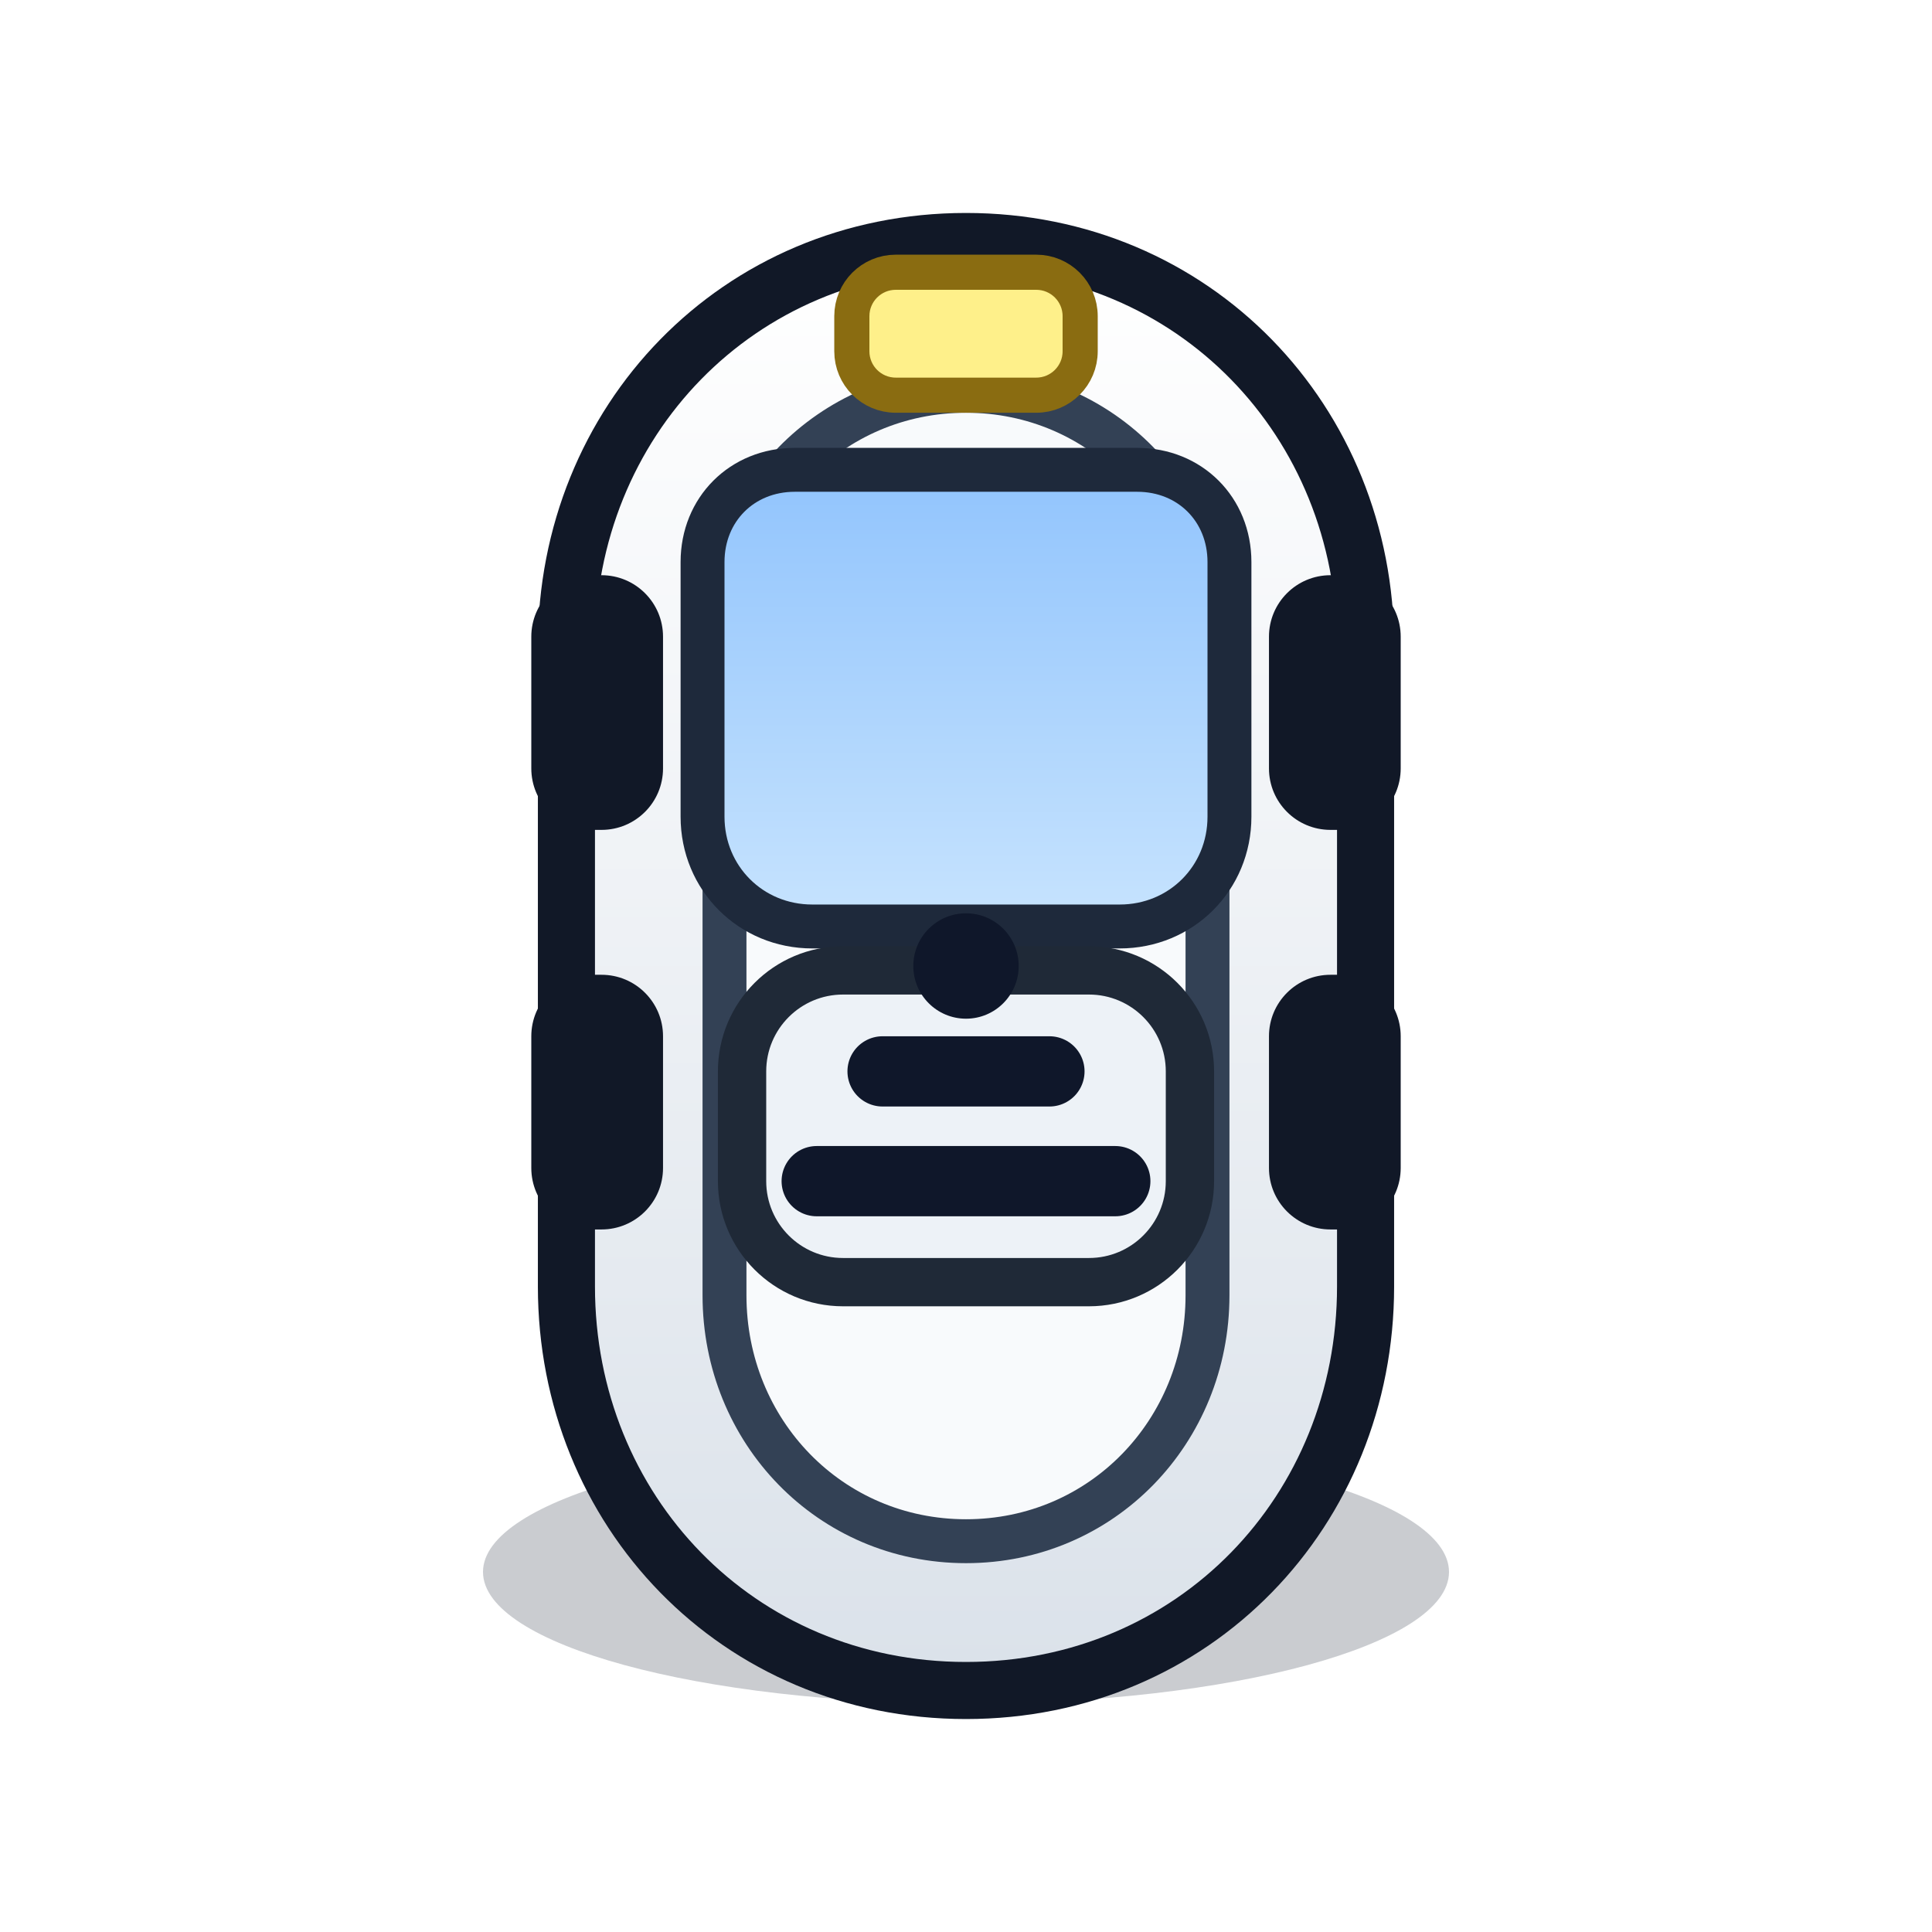
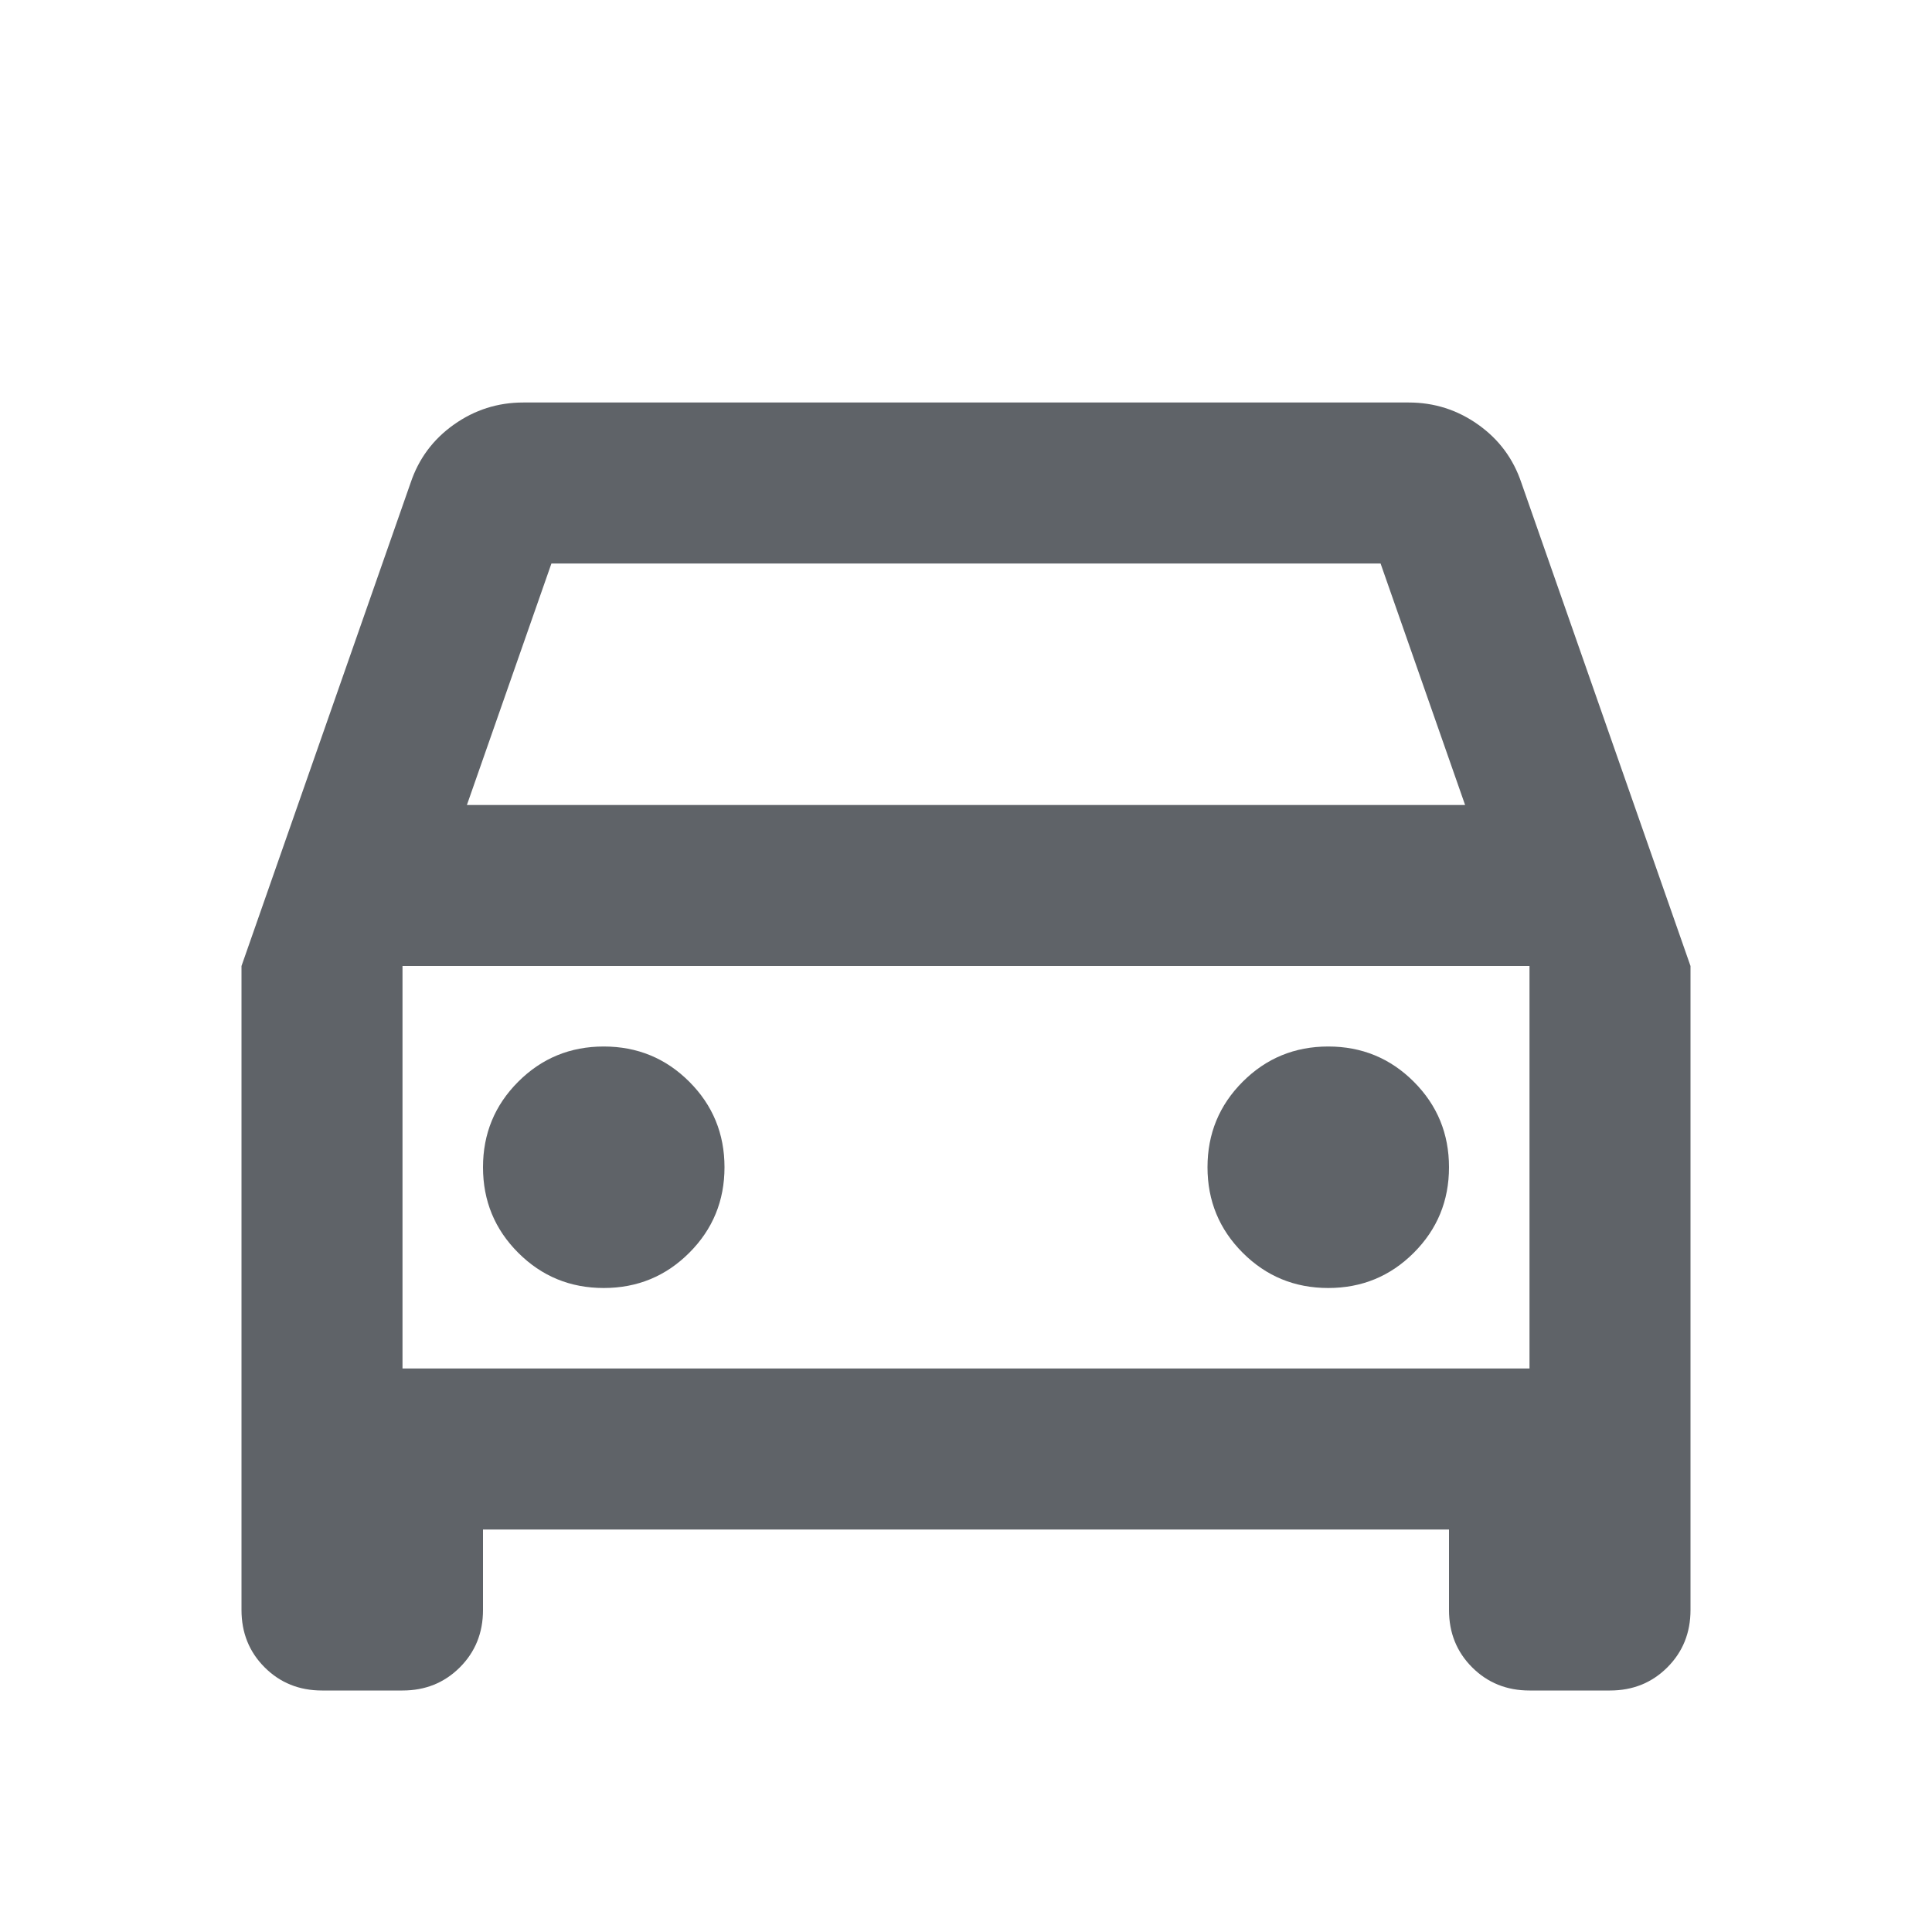
- <svg xmlns="http://www.w3.org/2000/svg" width="44" height="44" viewBox="0 0 44 44">
-   <defs>
-     <linearGradient id="body" x1="22" y1="6" x2="22" y2="38" gradientUnits="userSpaceOnUse">
-       <stop offset="0" stop-color="#ffffff" />
-       <stop offset="1" stop-color="#dbe2ea" />
-     </linearGradient>
-     <linearGradient id="glass" x1="22" y1="11" x2="22" y2="26" gradientUnits="userSpaceOnUse">
-       <stop offset="0" stop-color="#93c5fd" />
-       <stop offset="1" stop-color="#e0f2fe" />
-     </linearGradient>
-   </defs>
-   <ellipse cx="22" cy="35.8" rx="11" ry="3" fill="#0f172a" fill-opacity="0.22" />
-   <path d="M22 5.5C16.8 5.5 12.9 9.6 12.9 14.7V29.3C12.9 34.4 16.8 38.5 22 38.5C27.2 38.5 31.1 34.4 31.1 29.3V14.7C31.1 9.6 27.2 5.5 22 5.5Z" fill="url(#body)" stroke="#111827" stroke-width="1.3" />
-   <path d="M22 8.9C18.9 8.9 16.5 11.4 16.5 14.5V29.5C16.5 32.6 18.9 35.1 22 35.1C25.1 35.1 27.5 32.6 27.5 29.5V14.5C27.5 11.4 25.1 8.9 22 8.9Z" fill="#f8fafc" stroke="#334155" stroke-width="1" />
-   <path d="M18.1 10.7H25.9C27.1 10.7 28 11.6 28 12.8V18.6C28 20 26.9 21.1 25.5 21.1H18.5C17.1 21.1 16 20 16 18.6V12.8C16 11.6 16.9 10.7 18.1 10.7Z" fill="url(#glass)" stroke="#1e293b" stroke-width="1" />
-   <rect x="16.9" y="22.1" width="10.2" height="7.1" rx="2.3" fill="#edf2f7" stroke="#1f2937" stroke-width="1.1" />
-   <rect x="19.4" y="6.2" width="5.2" height="2.8" rx="1" fill="#fef08a" stroke="#8a6c11" stroke-width="0.8" />
-   <rect x="12.1" y="13.1" width="3" height="5.8" rx="1.4" fill="#111827" />
-   <rect x="28.9" y="13.1" width="3" height="5.8" rx="1.4" fill="#111827" />
-   <rect x="12.1" y="22.2" width="3" height="5.8" rx="1.4" fill="#111827" />
-   <rect x="28.9" y="22.2" width="3" height="5.8" rx="1.4" fill="#111827" />
-   <path d="M18.6 26.9H25.4" stroke="#0f172a" stroke-width="1.6" stroke-linecap="round" />
-   <path d="M20.1 24.4H23.9" stroke="#0f172a" stroke-width="1.6" stroke-linecap="round" />
-   <circle cx="22" cy="22" r="1.2" fill="#0f172a" />
+ <svg xmlns="http://www.w3.org/2000/svg" height="24px" viewBox="0 -960 960 960" width="24px" fill="#5f6368">
+   <path d="M240-200v40q0 17-11.5 28.5T200-120h-40q-17 0-28.5-11.5T120-160v-320l84-240q6-18 21.5-29t34.5-11h440q19 0 34.5 11t21.5 29l84 240v320q0 17-11.5 28.5T800-120h-40q-17 0-28.5-11.5T720-160v-40H240Zm-8-360h496l-42-120H274l-42 120Zm-32 80v200-200Zm100 160q25 0 42.5-17.5T360-380q0-25-17.5-42.5T300-440q-25 0-42.5 17.5T240-380q0 25 17.5 42.5T300-320Zm360 0q25 0 42.5-17.5T720-380q0-25-17.5-42.5T660-440q-25 0-42.5 17.5T600-380q0 25 17.5 42.5T660-320Zm-460 40h560v-200H200v200Z" />
</svg>
